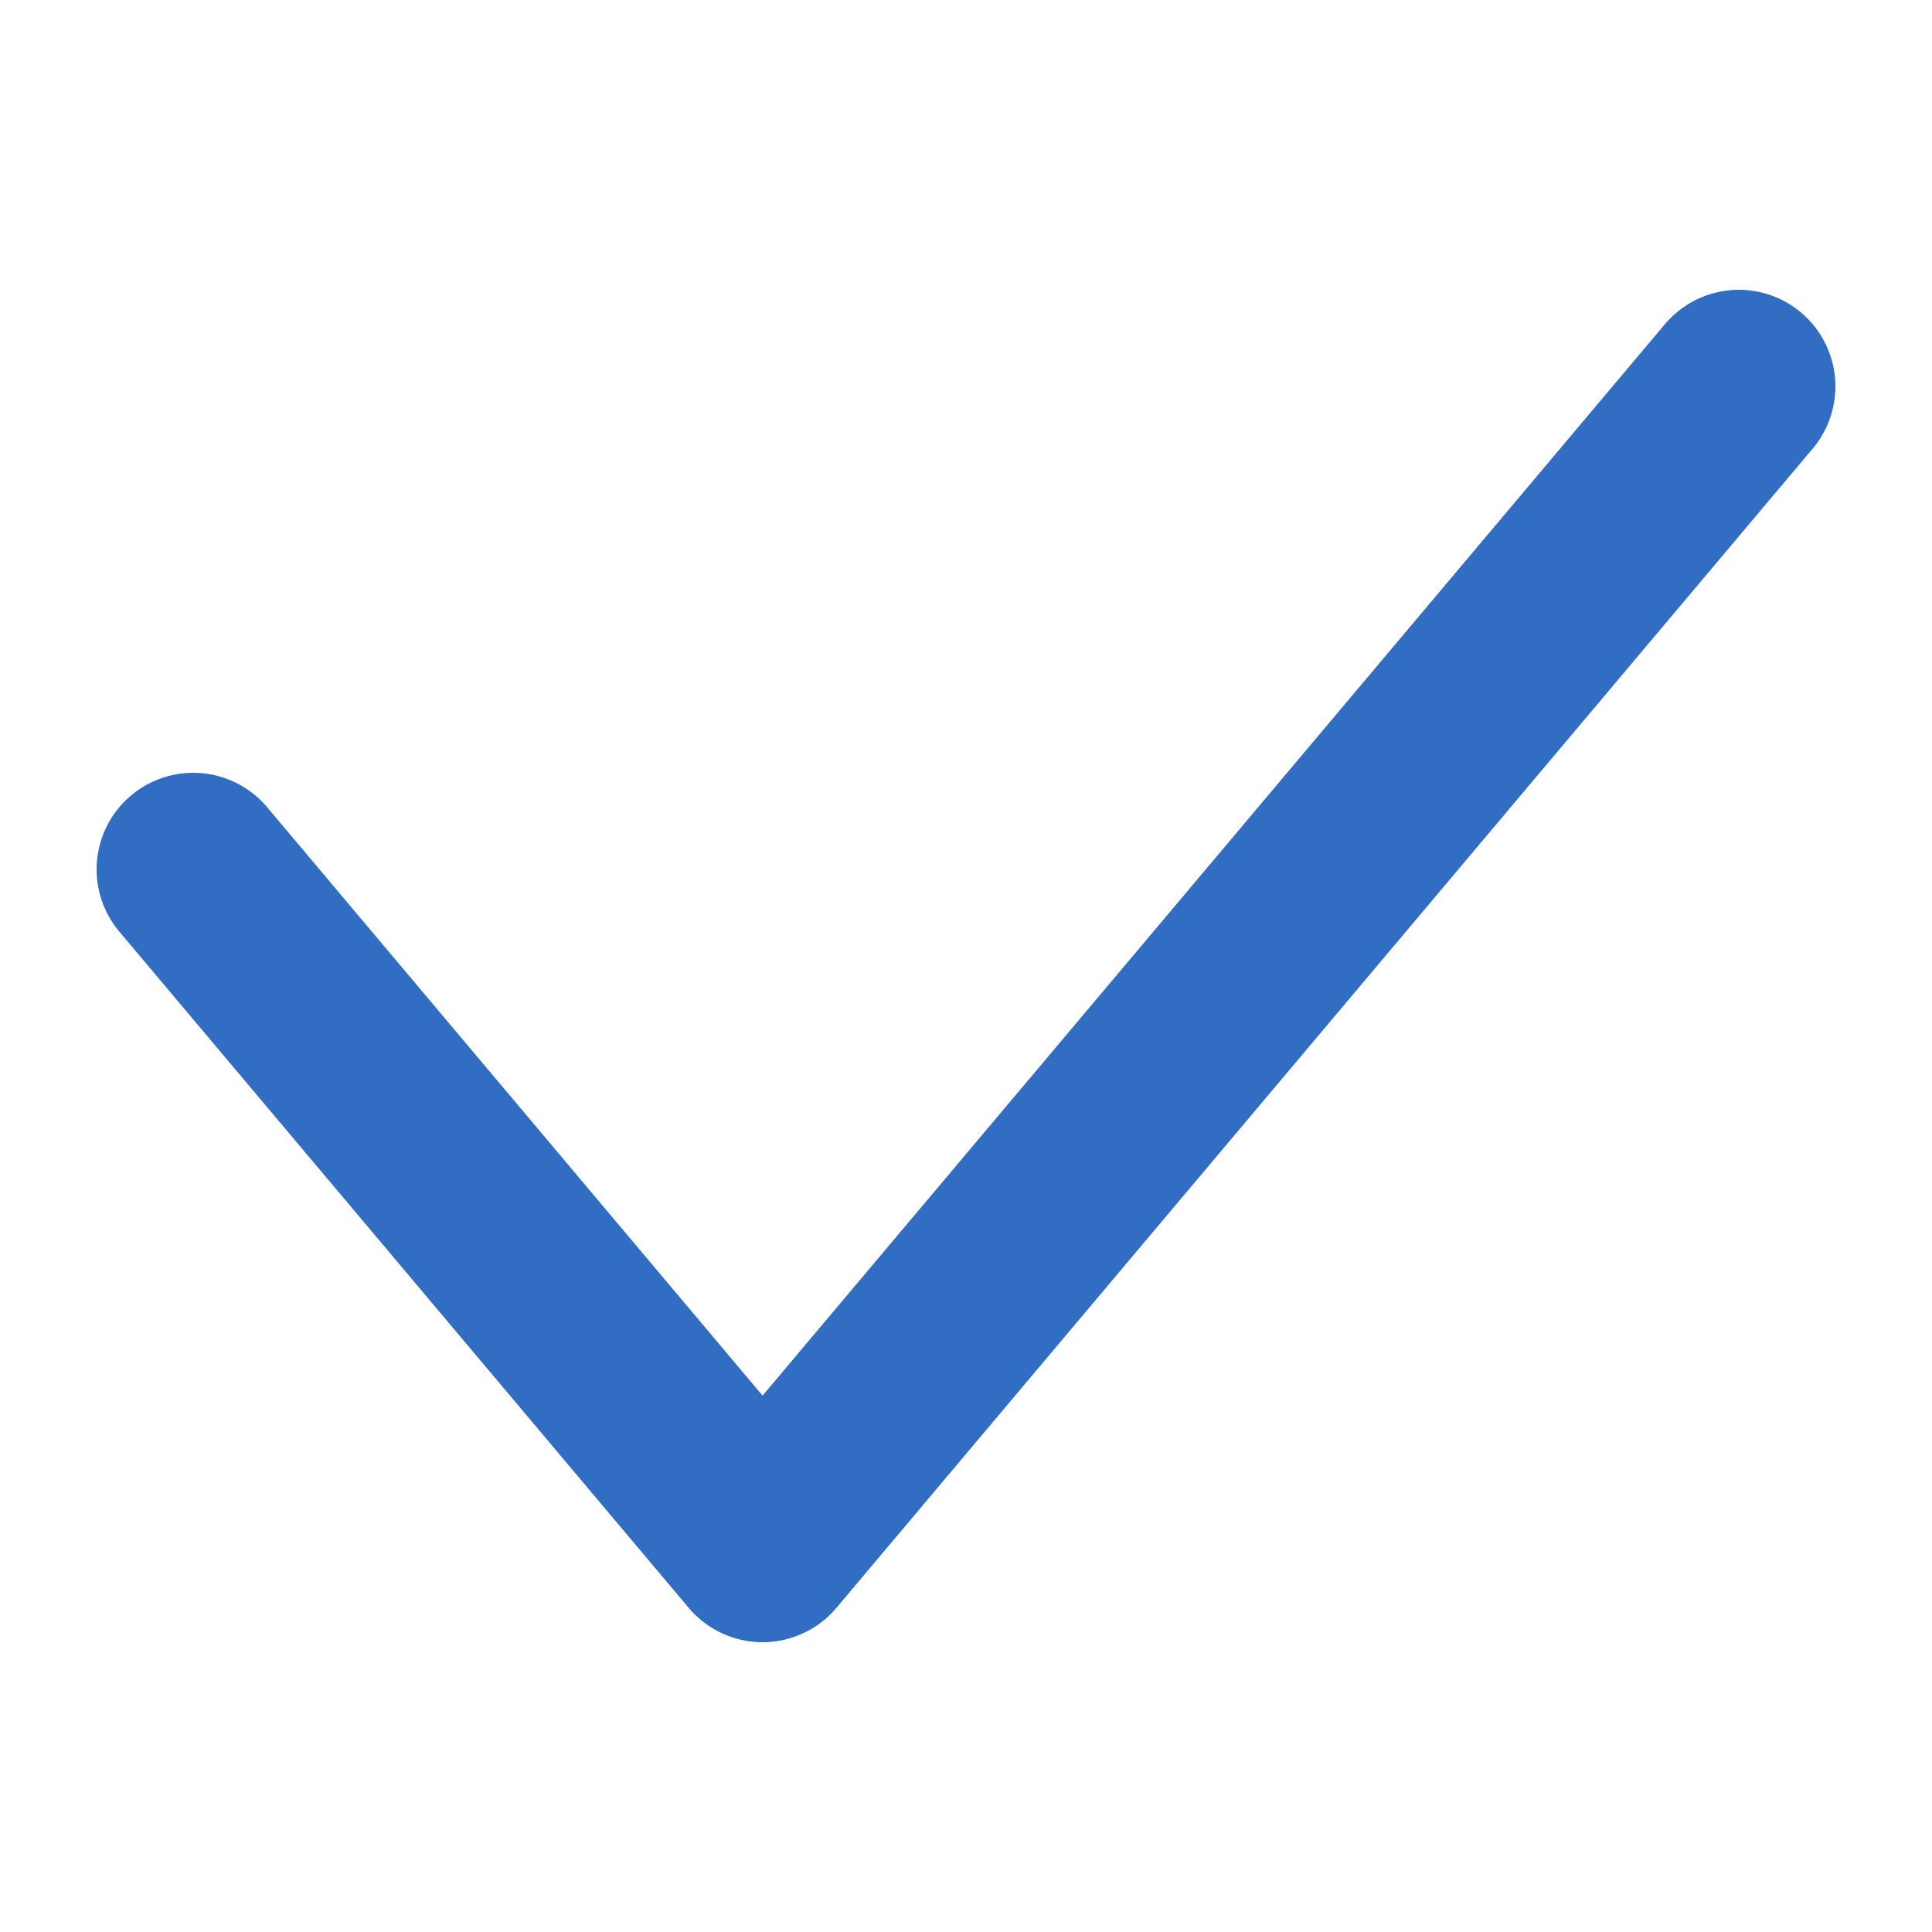
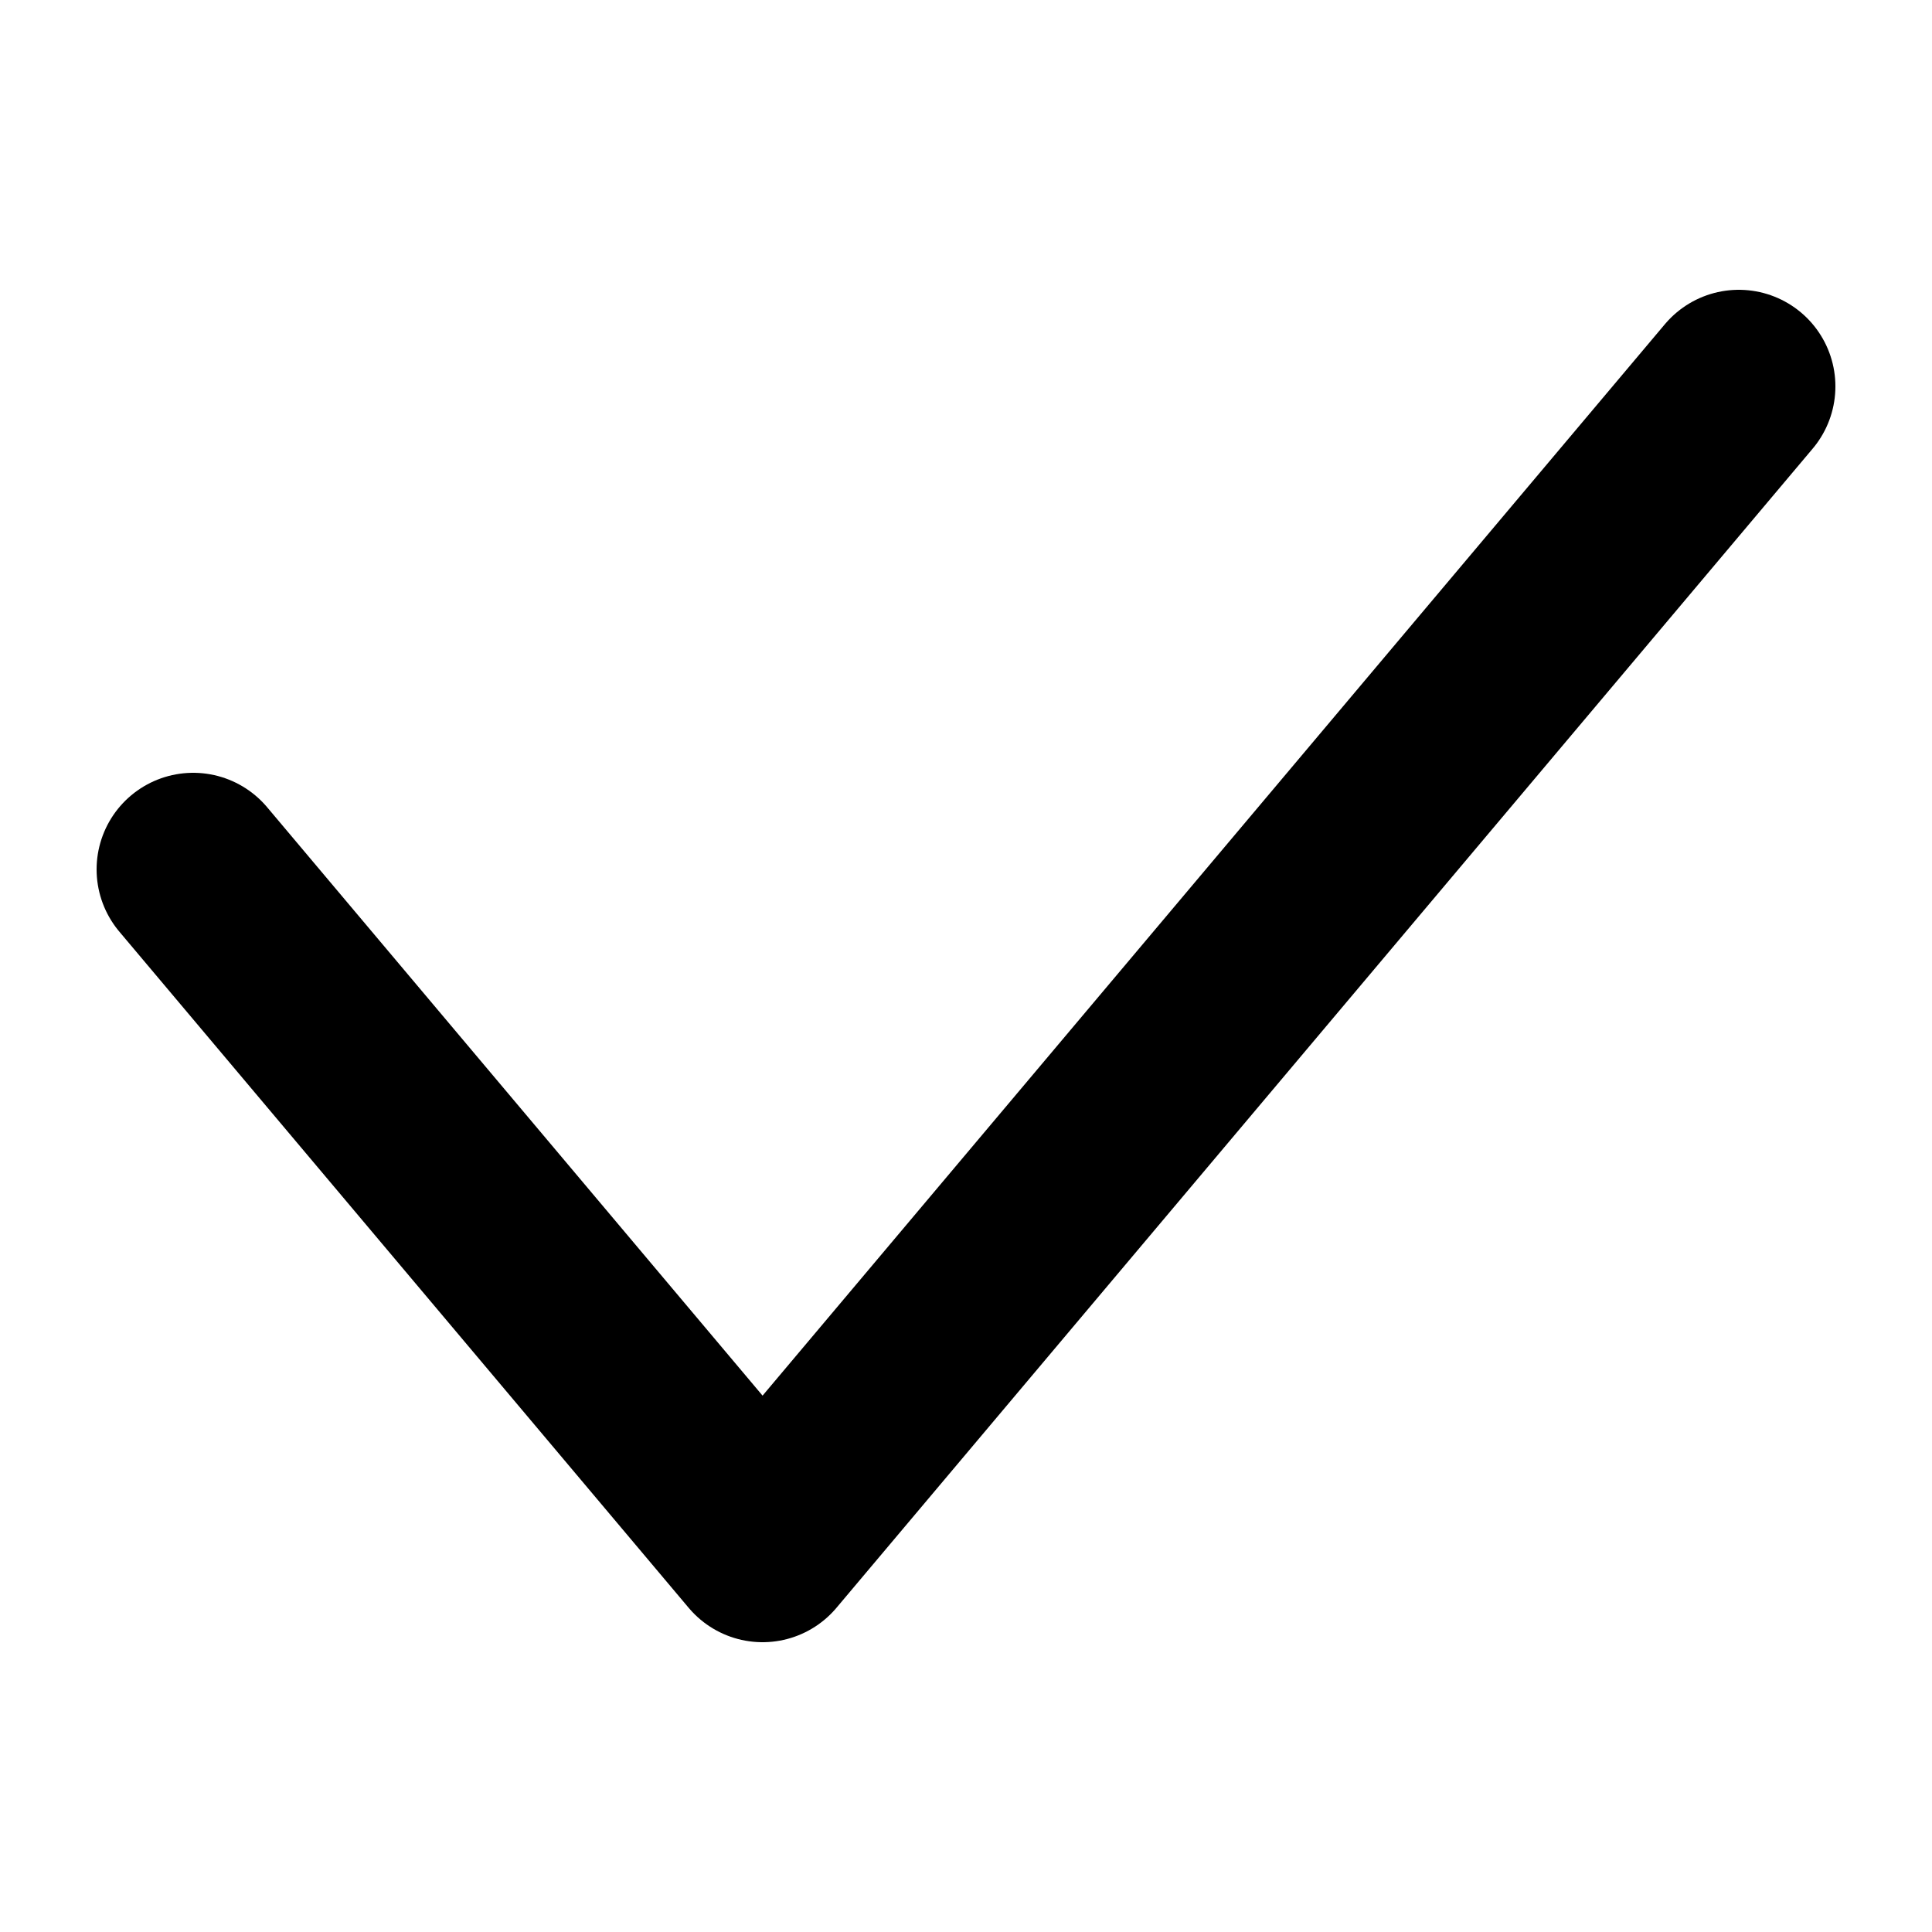
<svg xmlns="http://www.w3.org/2000/svg" width="10" height="10" viewBox="0 0 10 10" fill="none">
-   <path d="M1 4.5L3.947 8L9 2" stroke="#316DC2" stroke-linecap="round" stroke-linejoin="round" />
+   <path d="M1 4.5L3.947 8L9 2" stroke="currentColor" stroke-linecap="round" stroke-linejoin="round" />
</svg>
